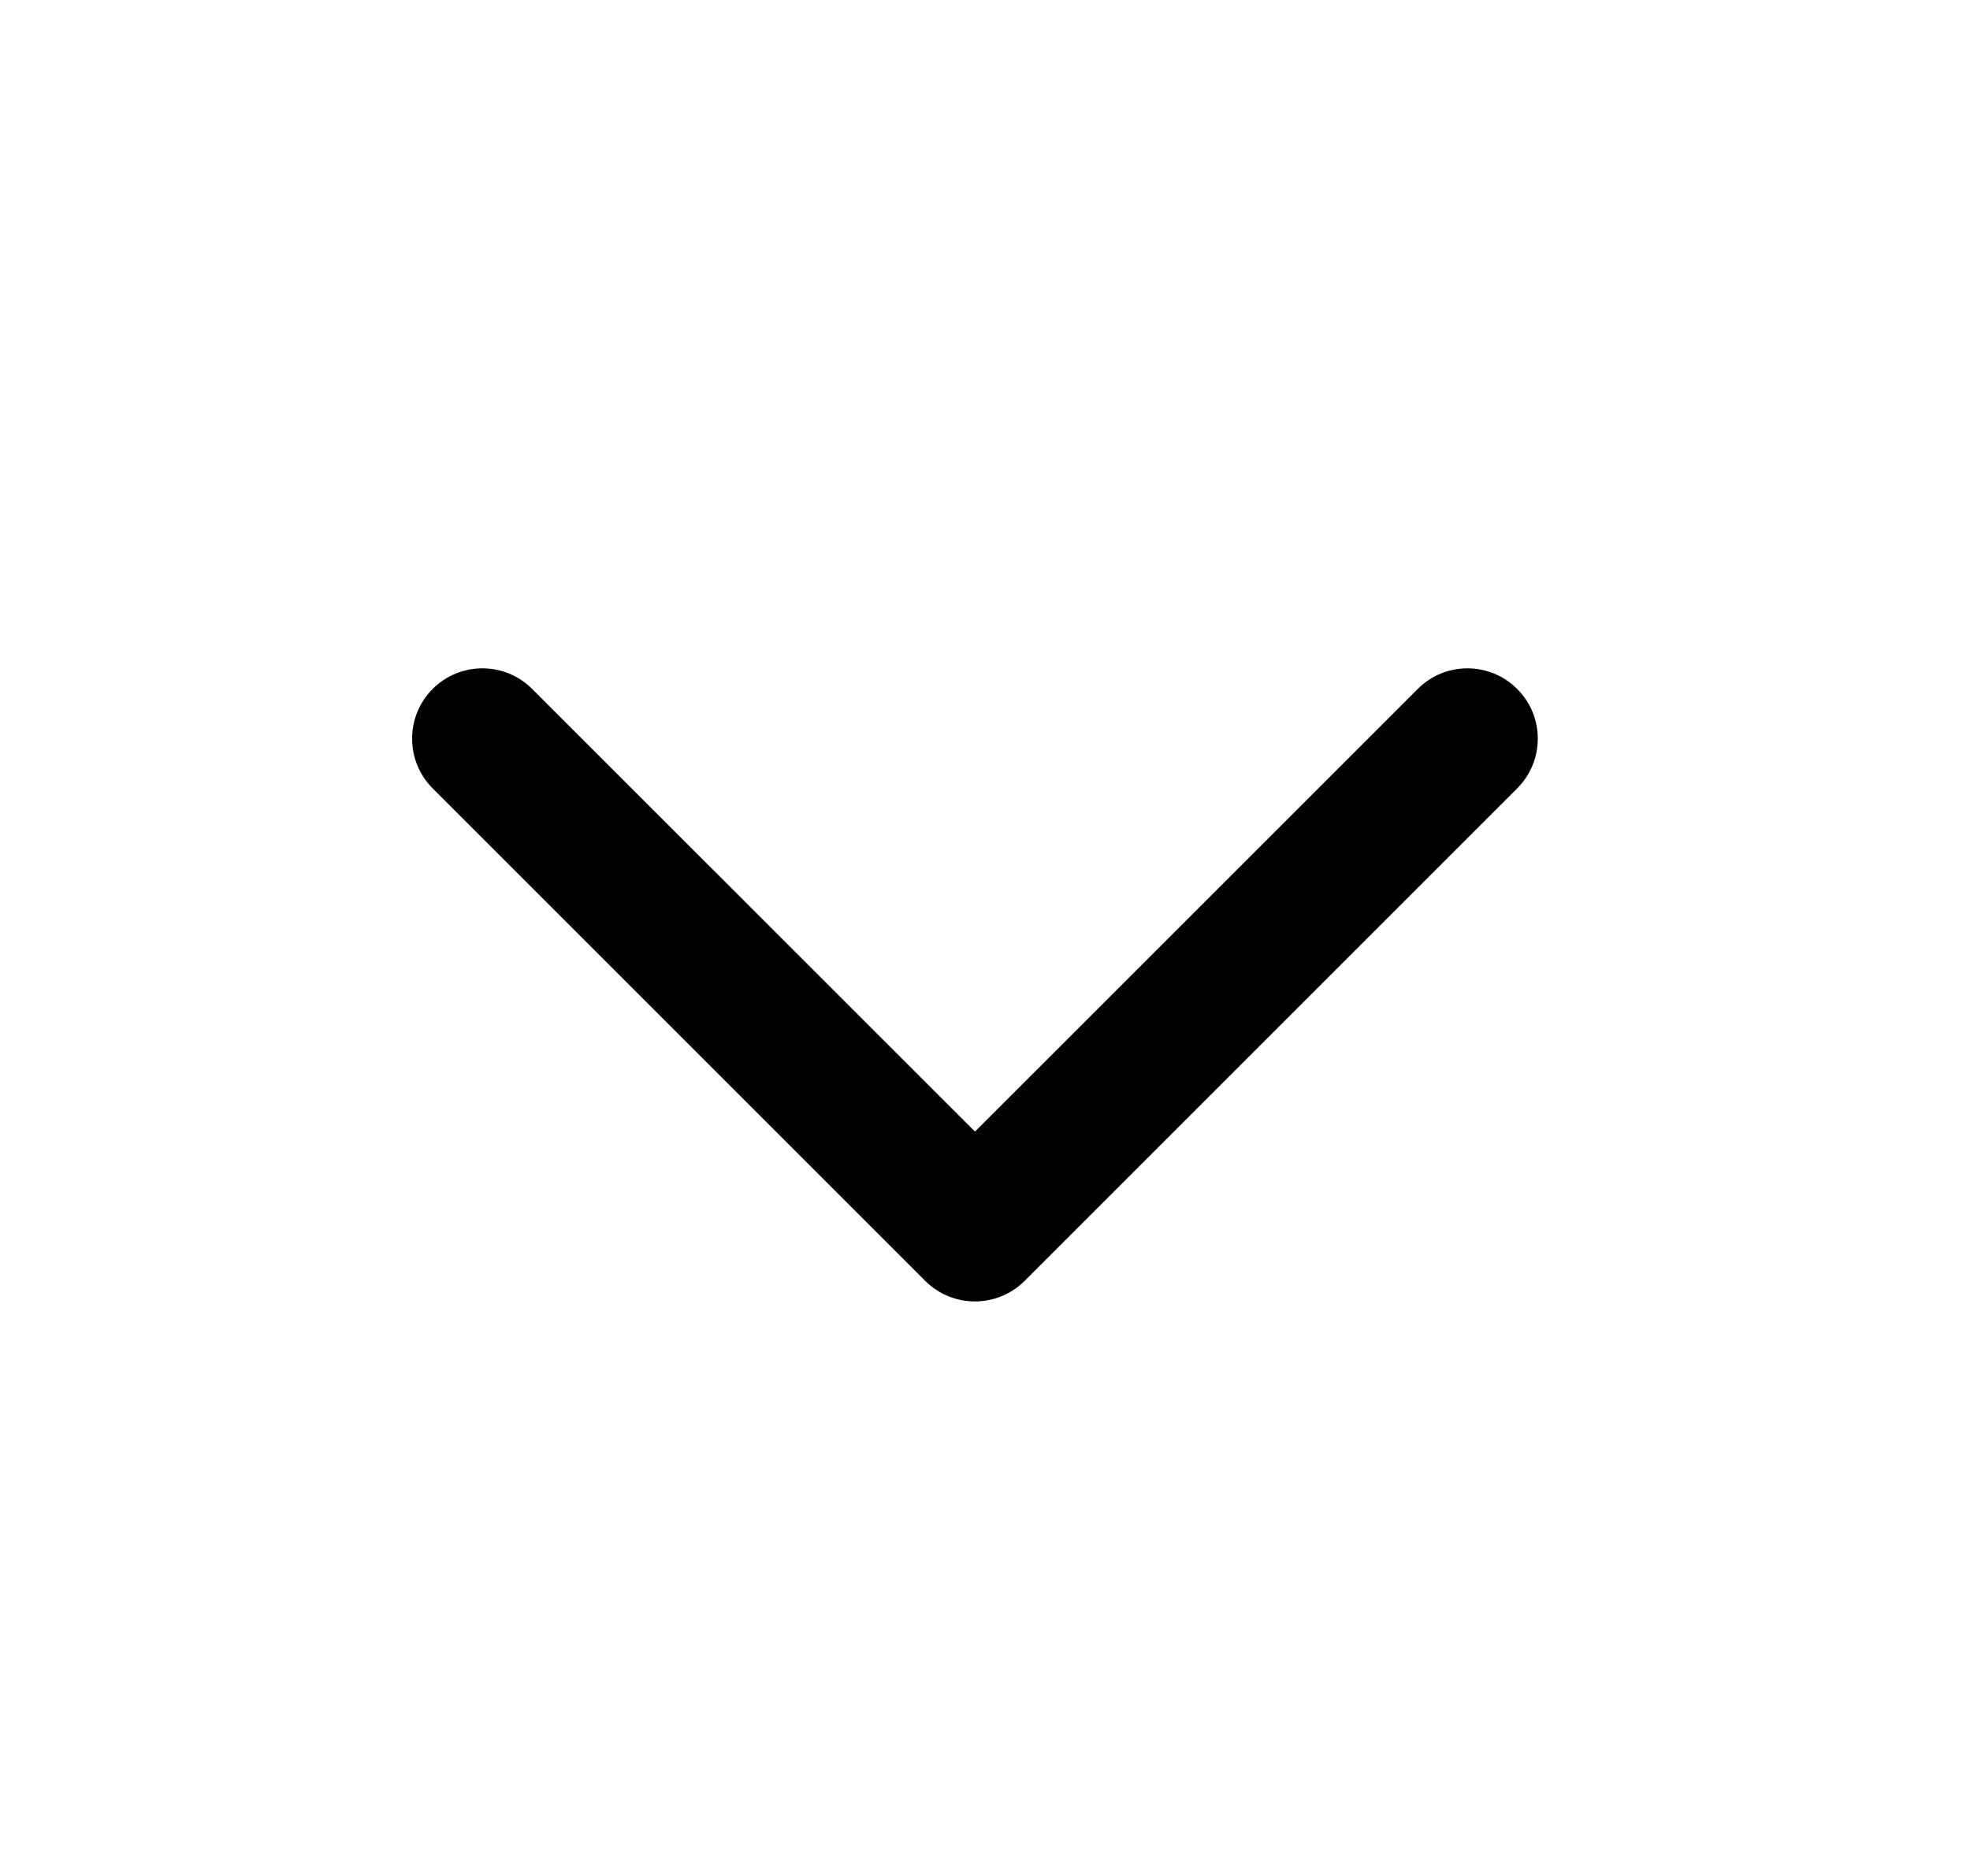
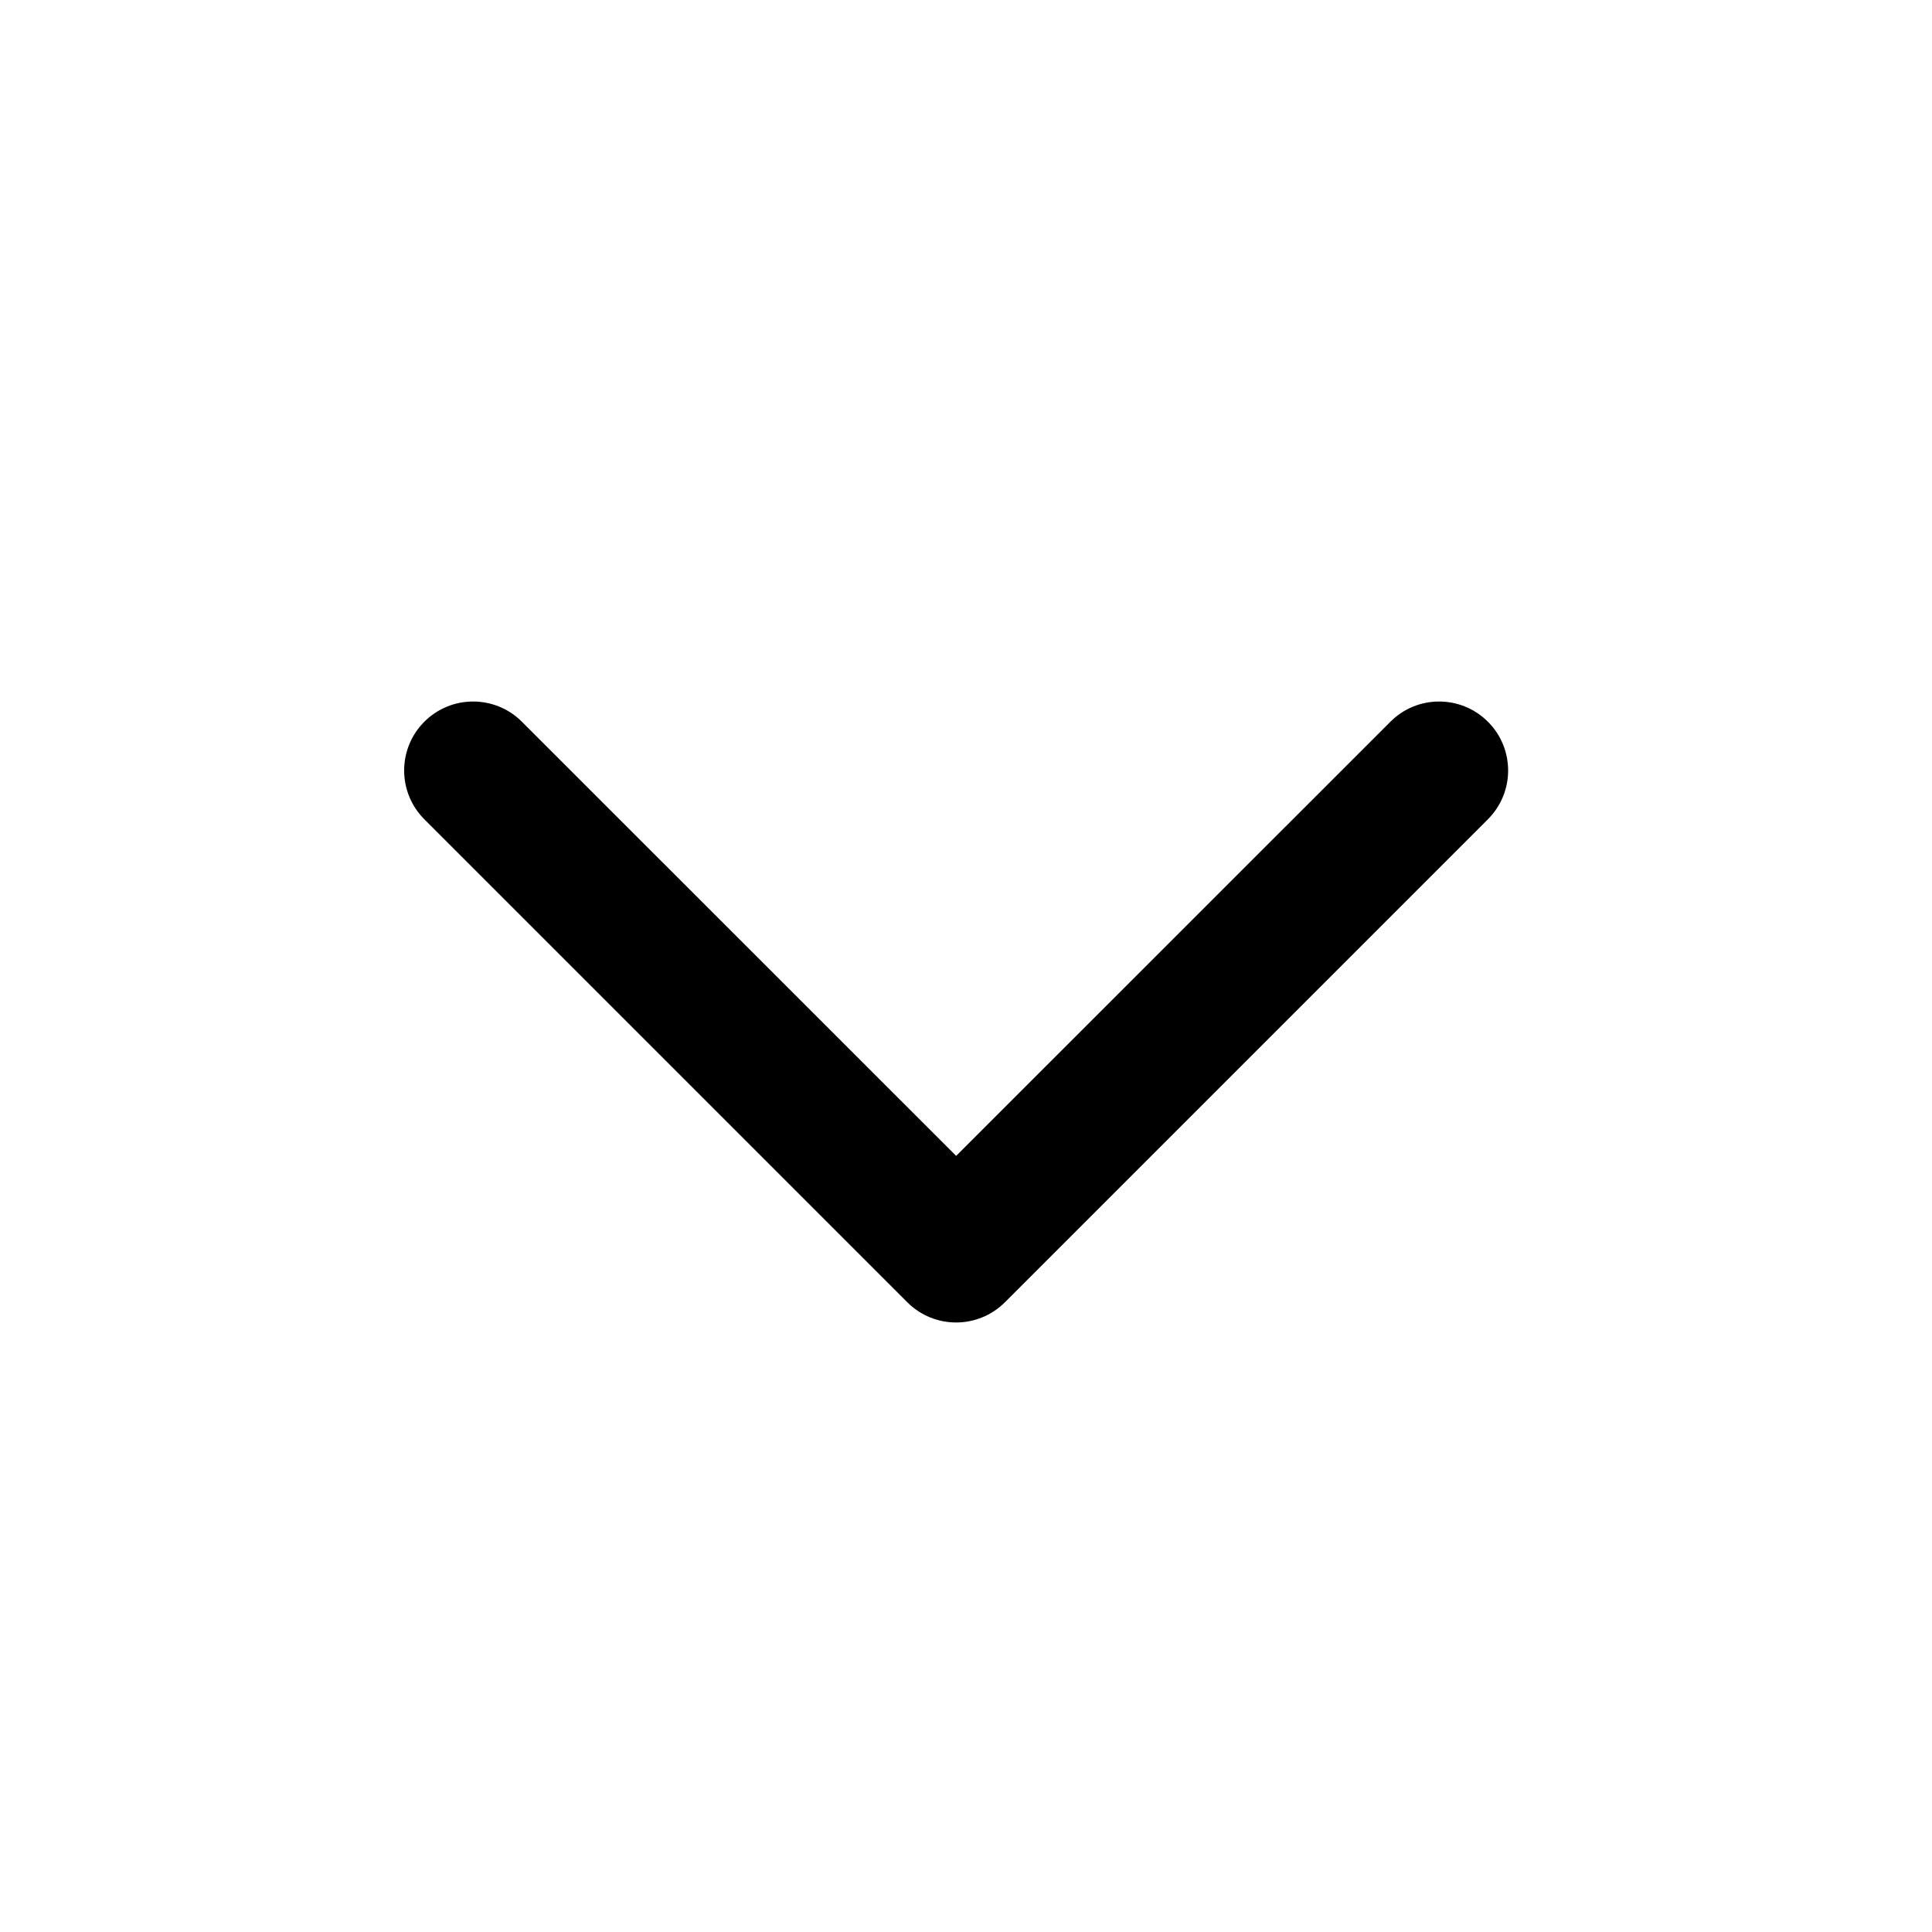
- <svg xmlns="http://www.w3.org/2000/svg" width="21" height="20" viewBox="0 0 21 20" fill="none">
+ <svg xmlns="http://www.w3.org/2000/svg" width="20" height="20" viewBox="0 0 21 20" fill="none">
  <path fill-rule="evenodd" clip-rule="evenodd" d="M4.612 7.345C4.905 7.052 5.38 7.052 5.673 7.345L10.393 12.064L15.113 7.345C15.405 7.052 15.88 7.052 16.173 7.345C16.466 7.638 16.466 8.112 16.173 8.405L10.923 13.655C10.63 13.948 10.155 13.948 9.862 13.655L4.612 8.405C4.32 8.112 4.32 7.638 4.612 7.345Z" fill="black" />
</svg>
